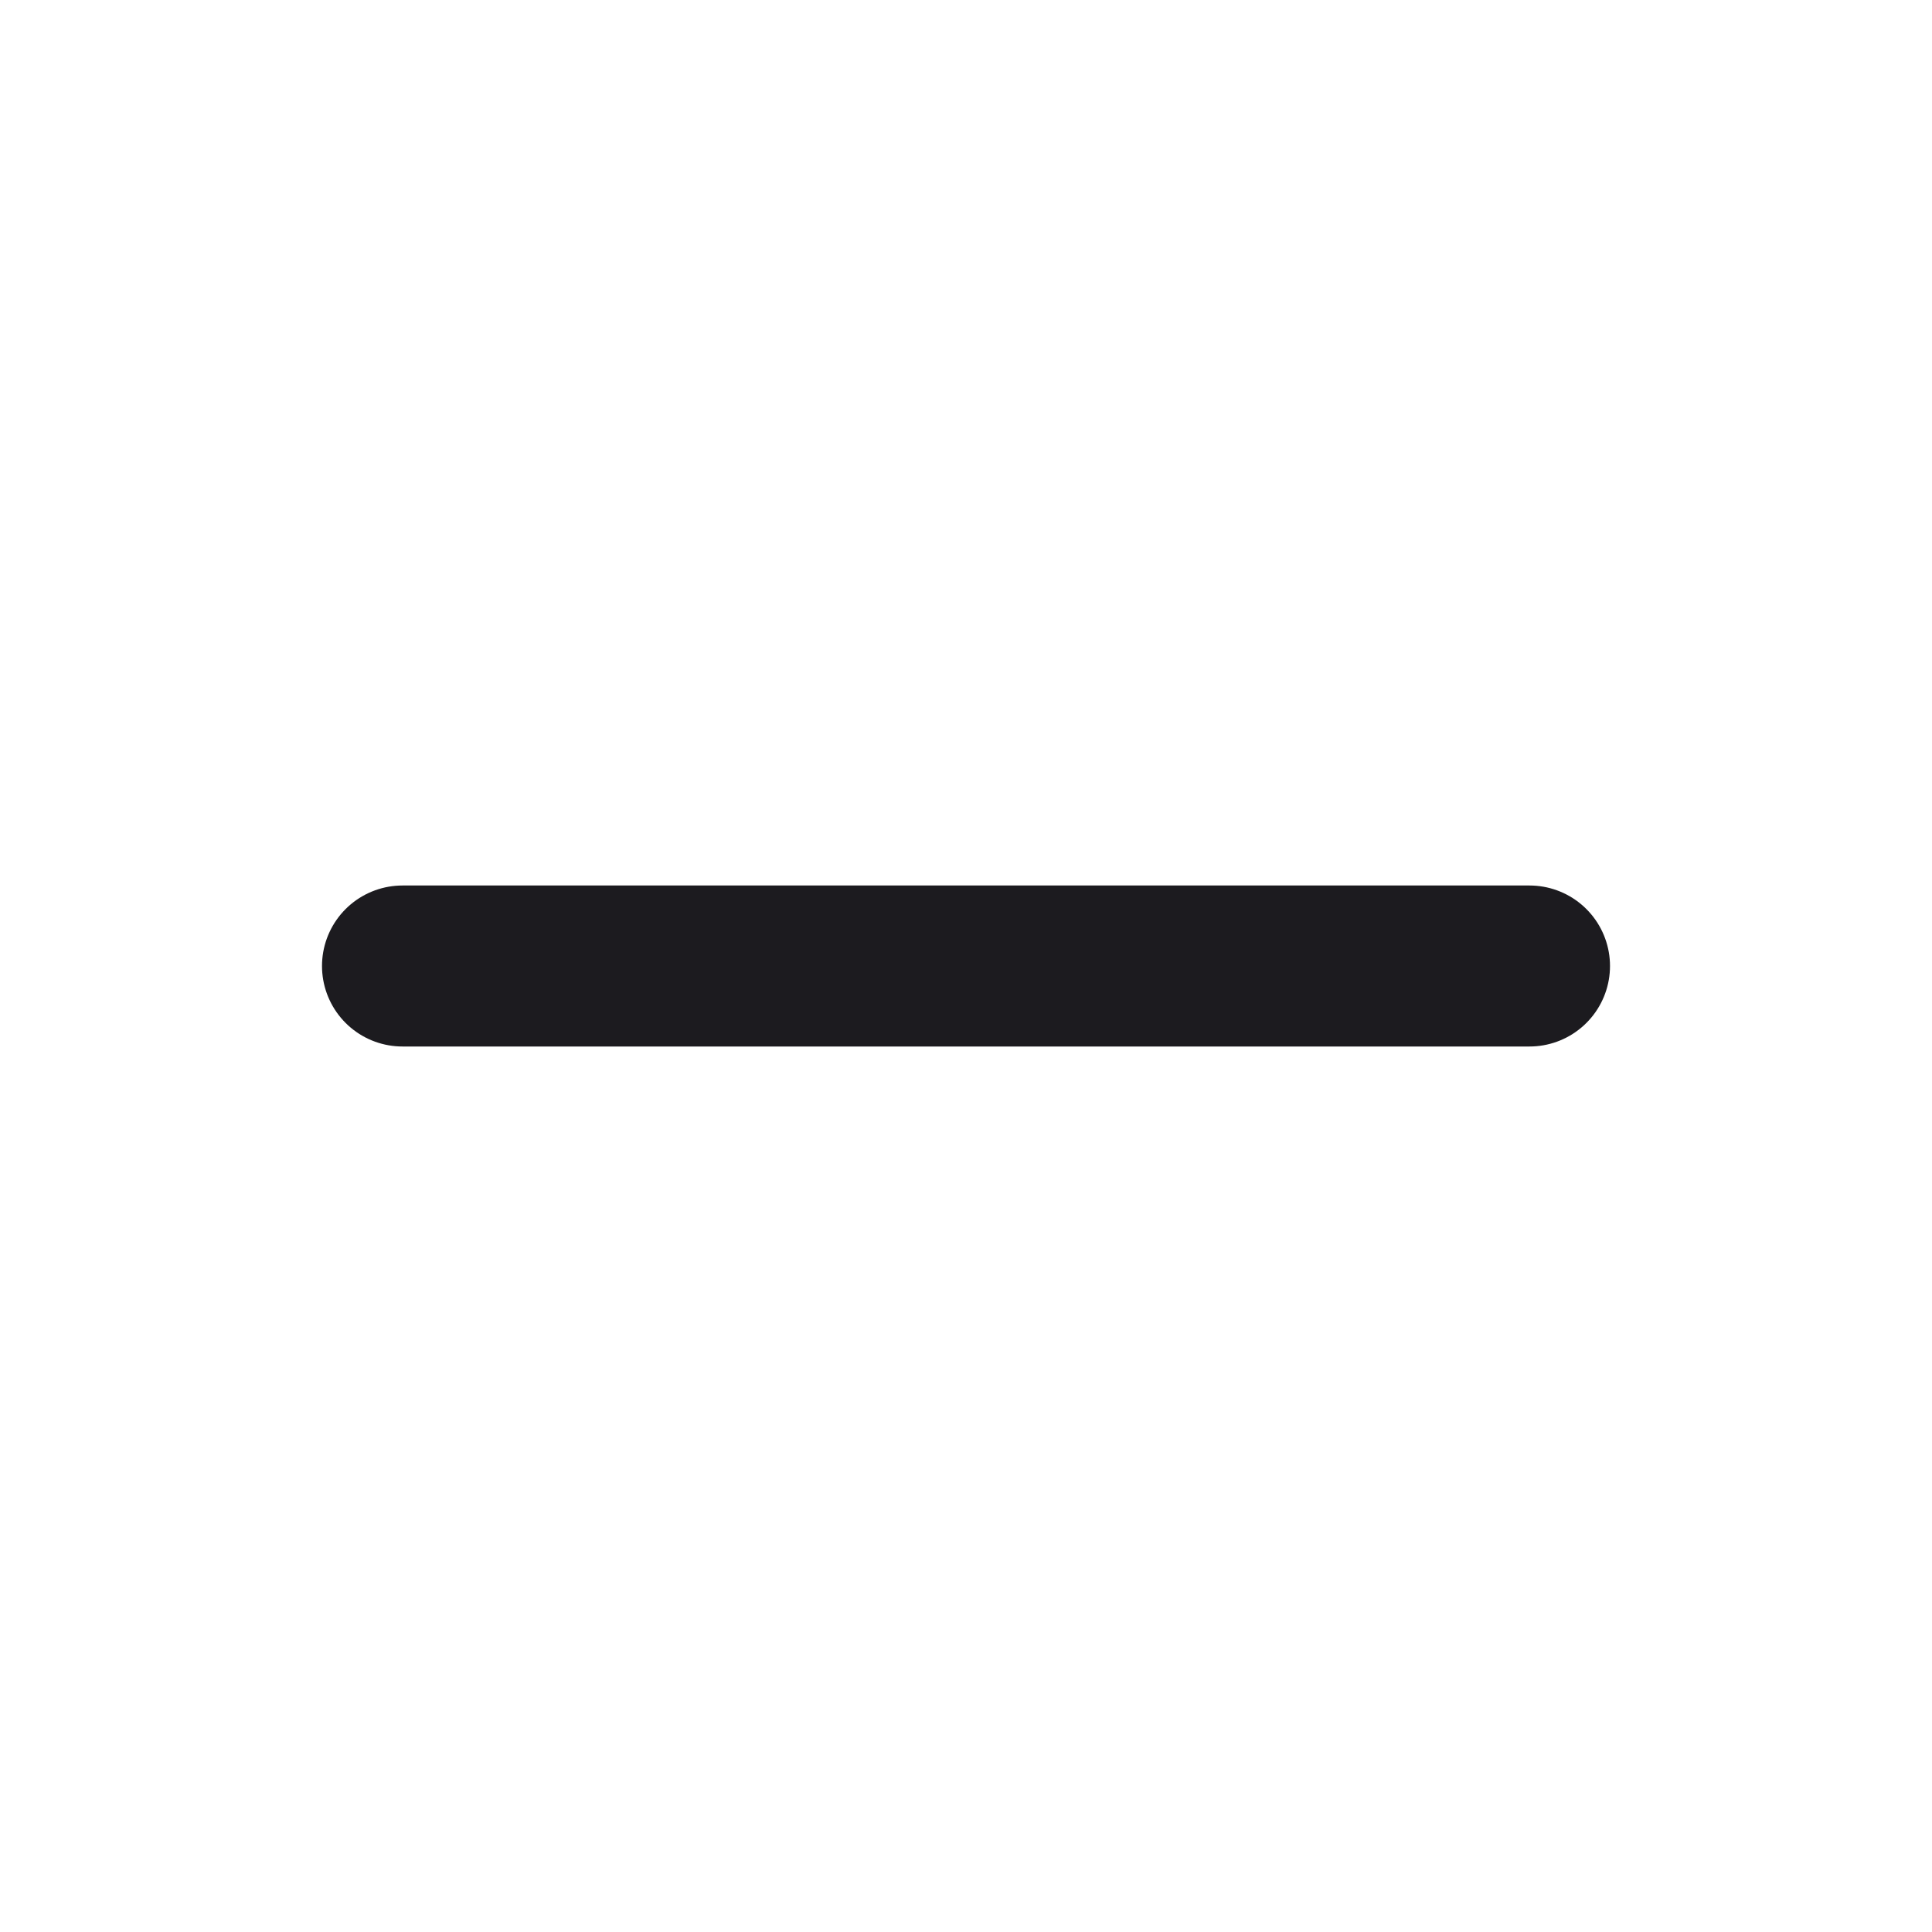
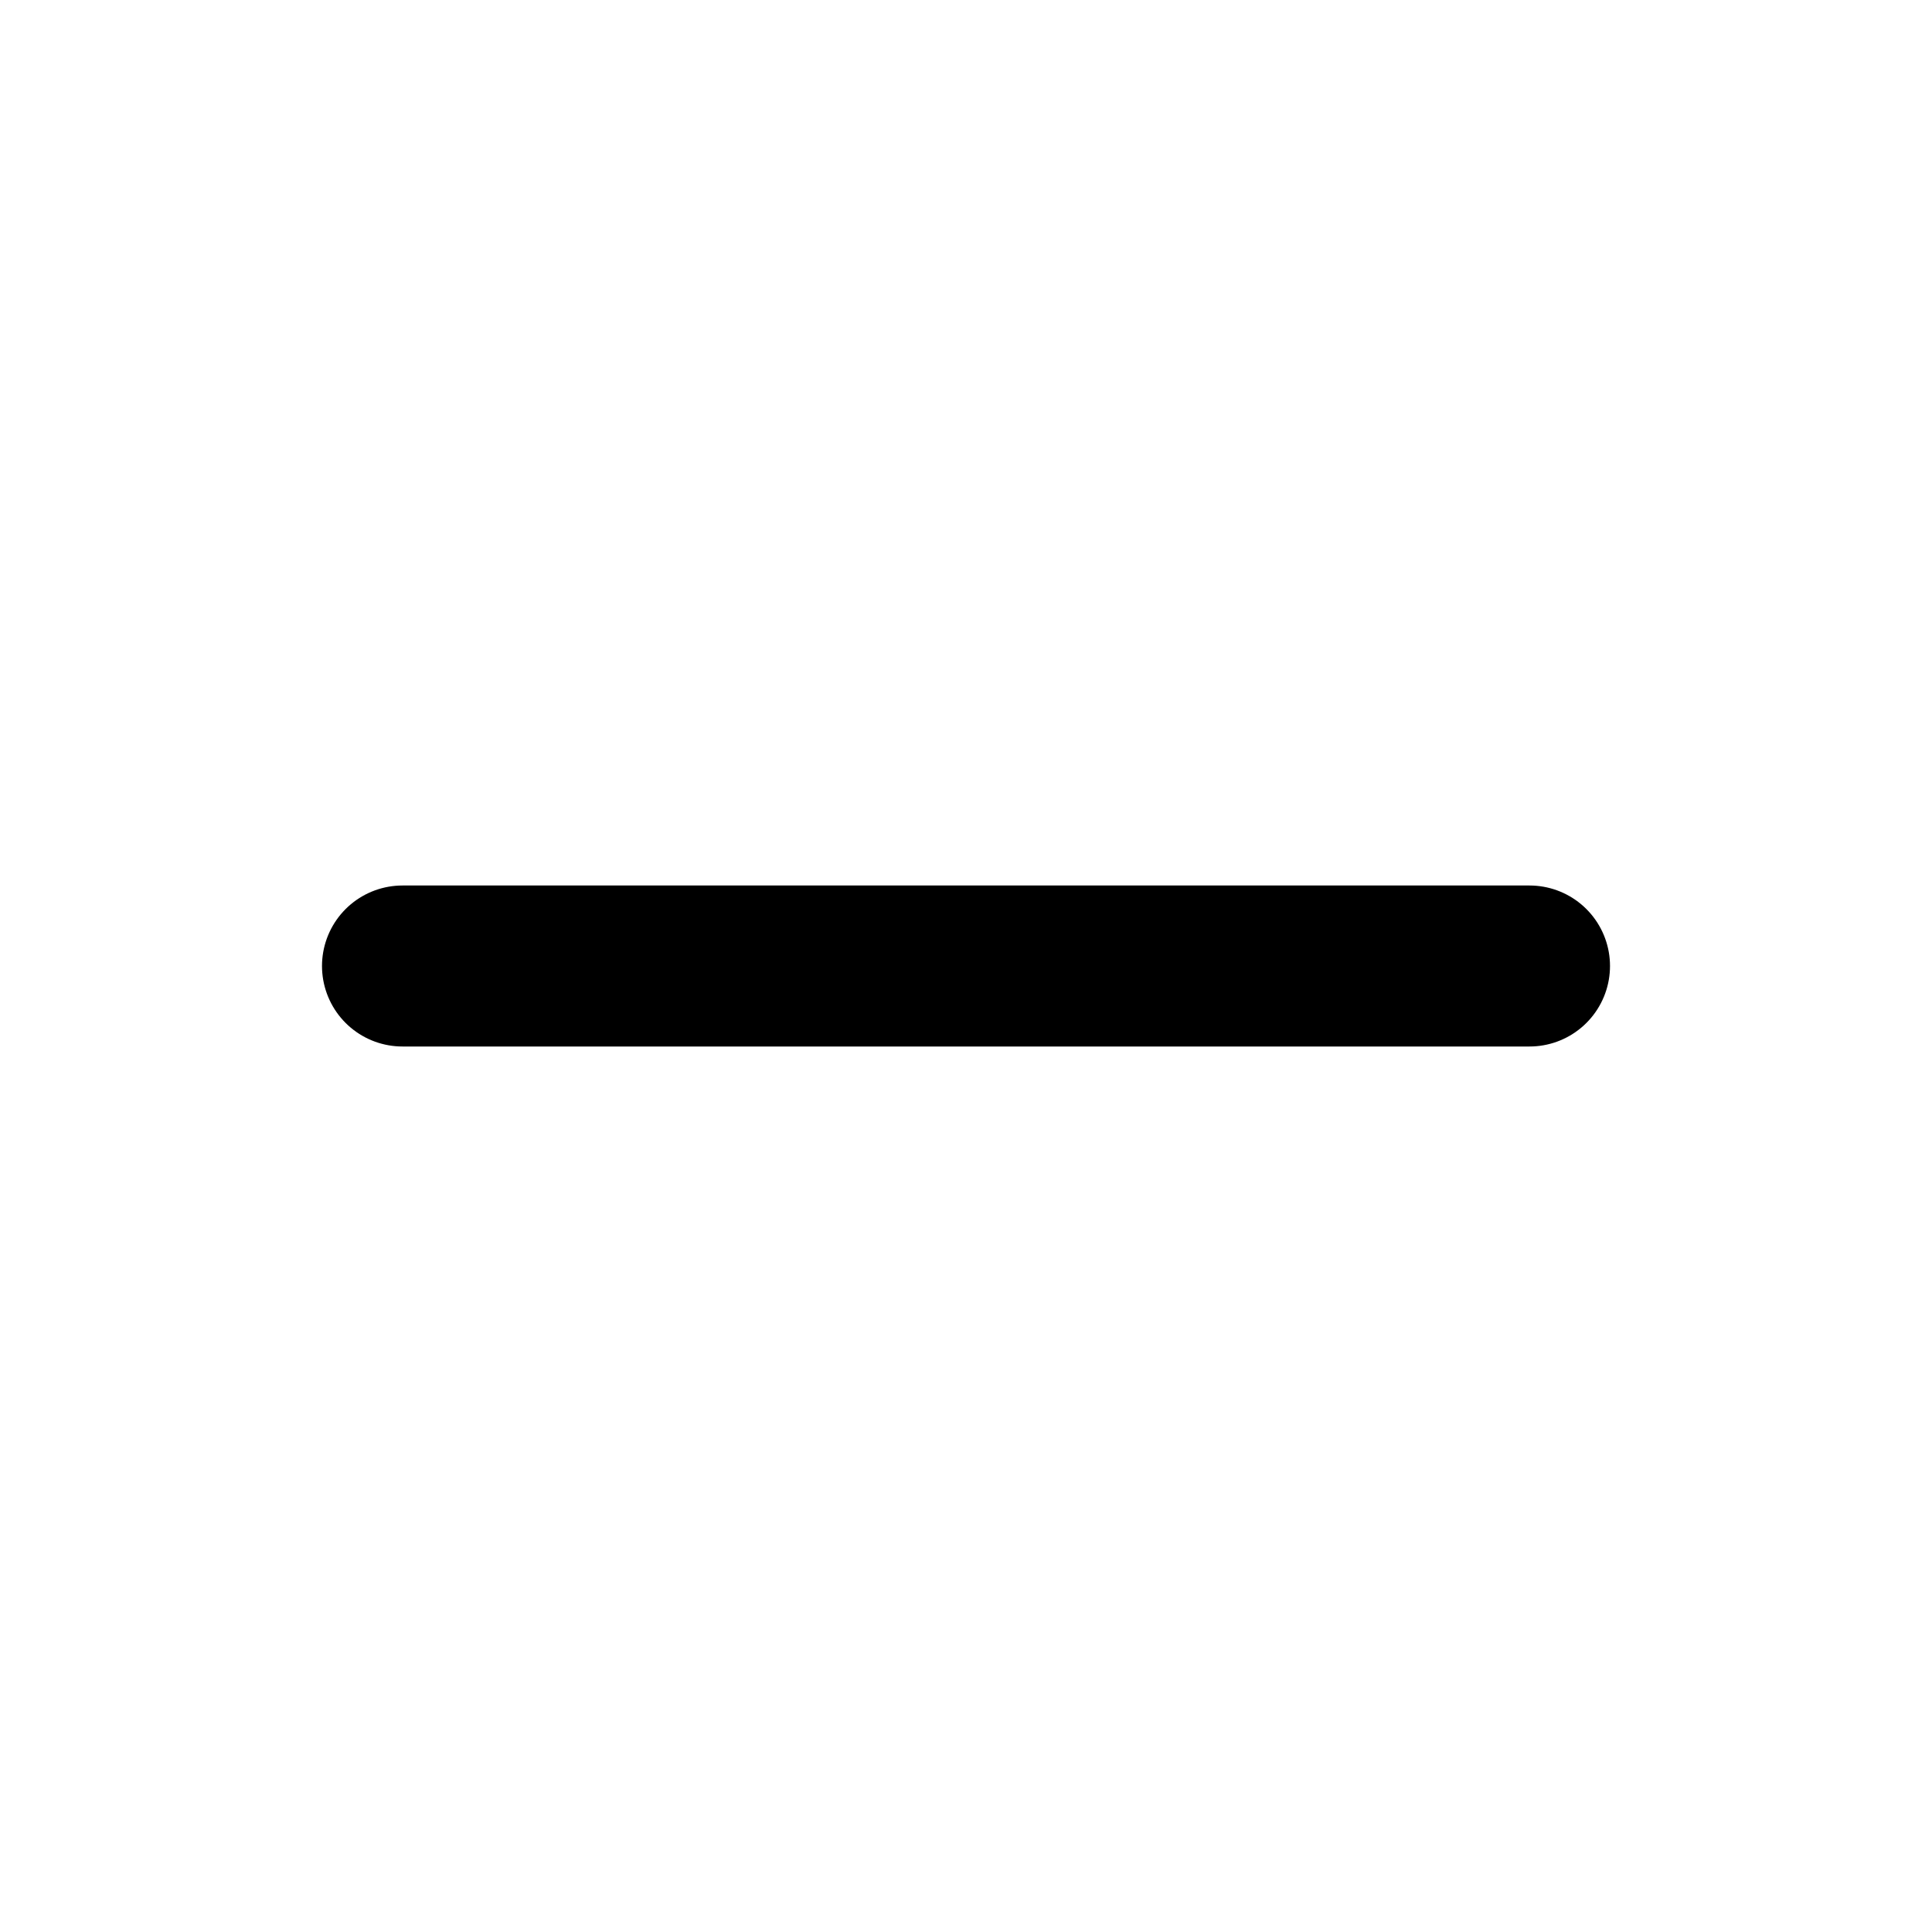
<svg xmlns="http://www.w3.org/2000/svg" width="24" height="24" viewBox="0 0 24 24" fill="none">
-   <path d="M5 12H19" stroke="#1C1B1F" stroke-width="2" stroke-linecap="round" stroke-linejoin="round" />
+   <path d="M5 12H19" stroke="currentColor" stroke-width="2" stroke-linecap="round" stroke-linejoin="round" />
</svg>
